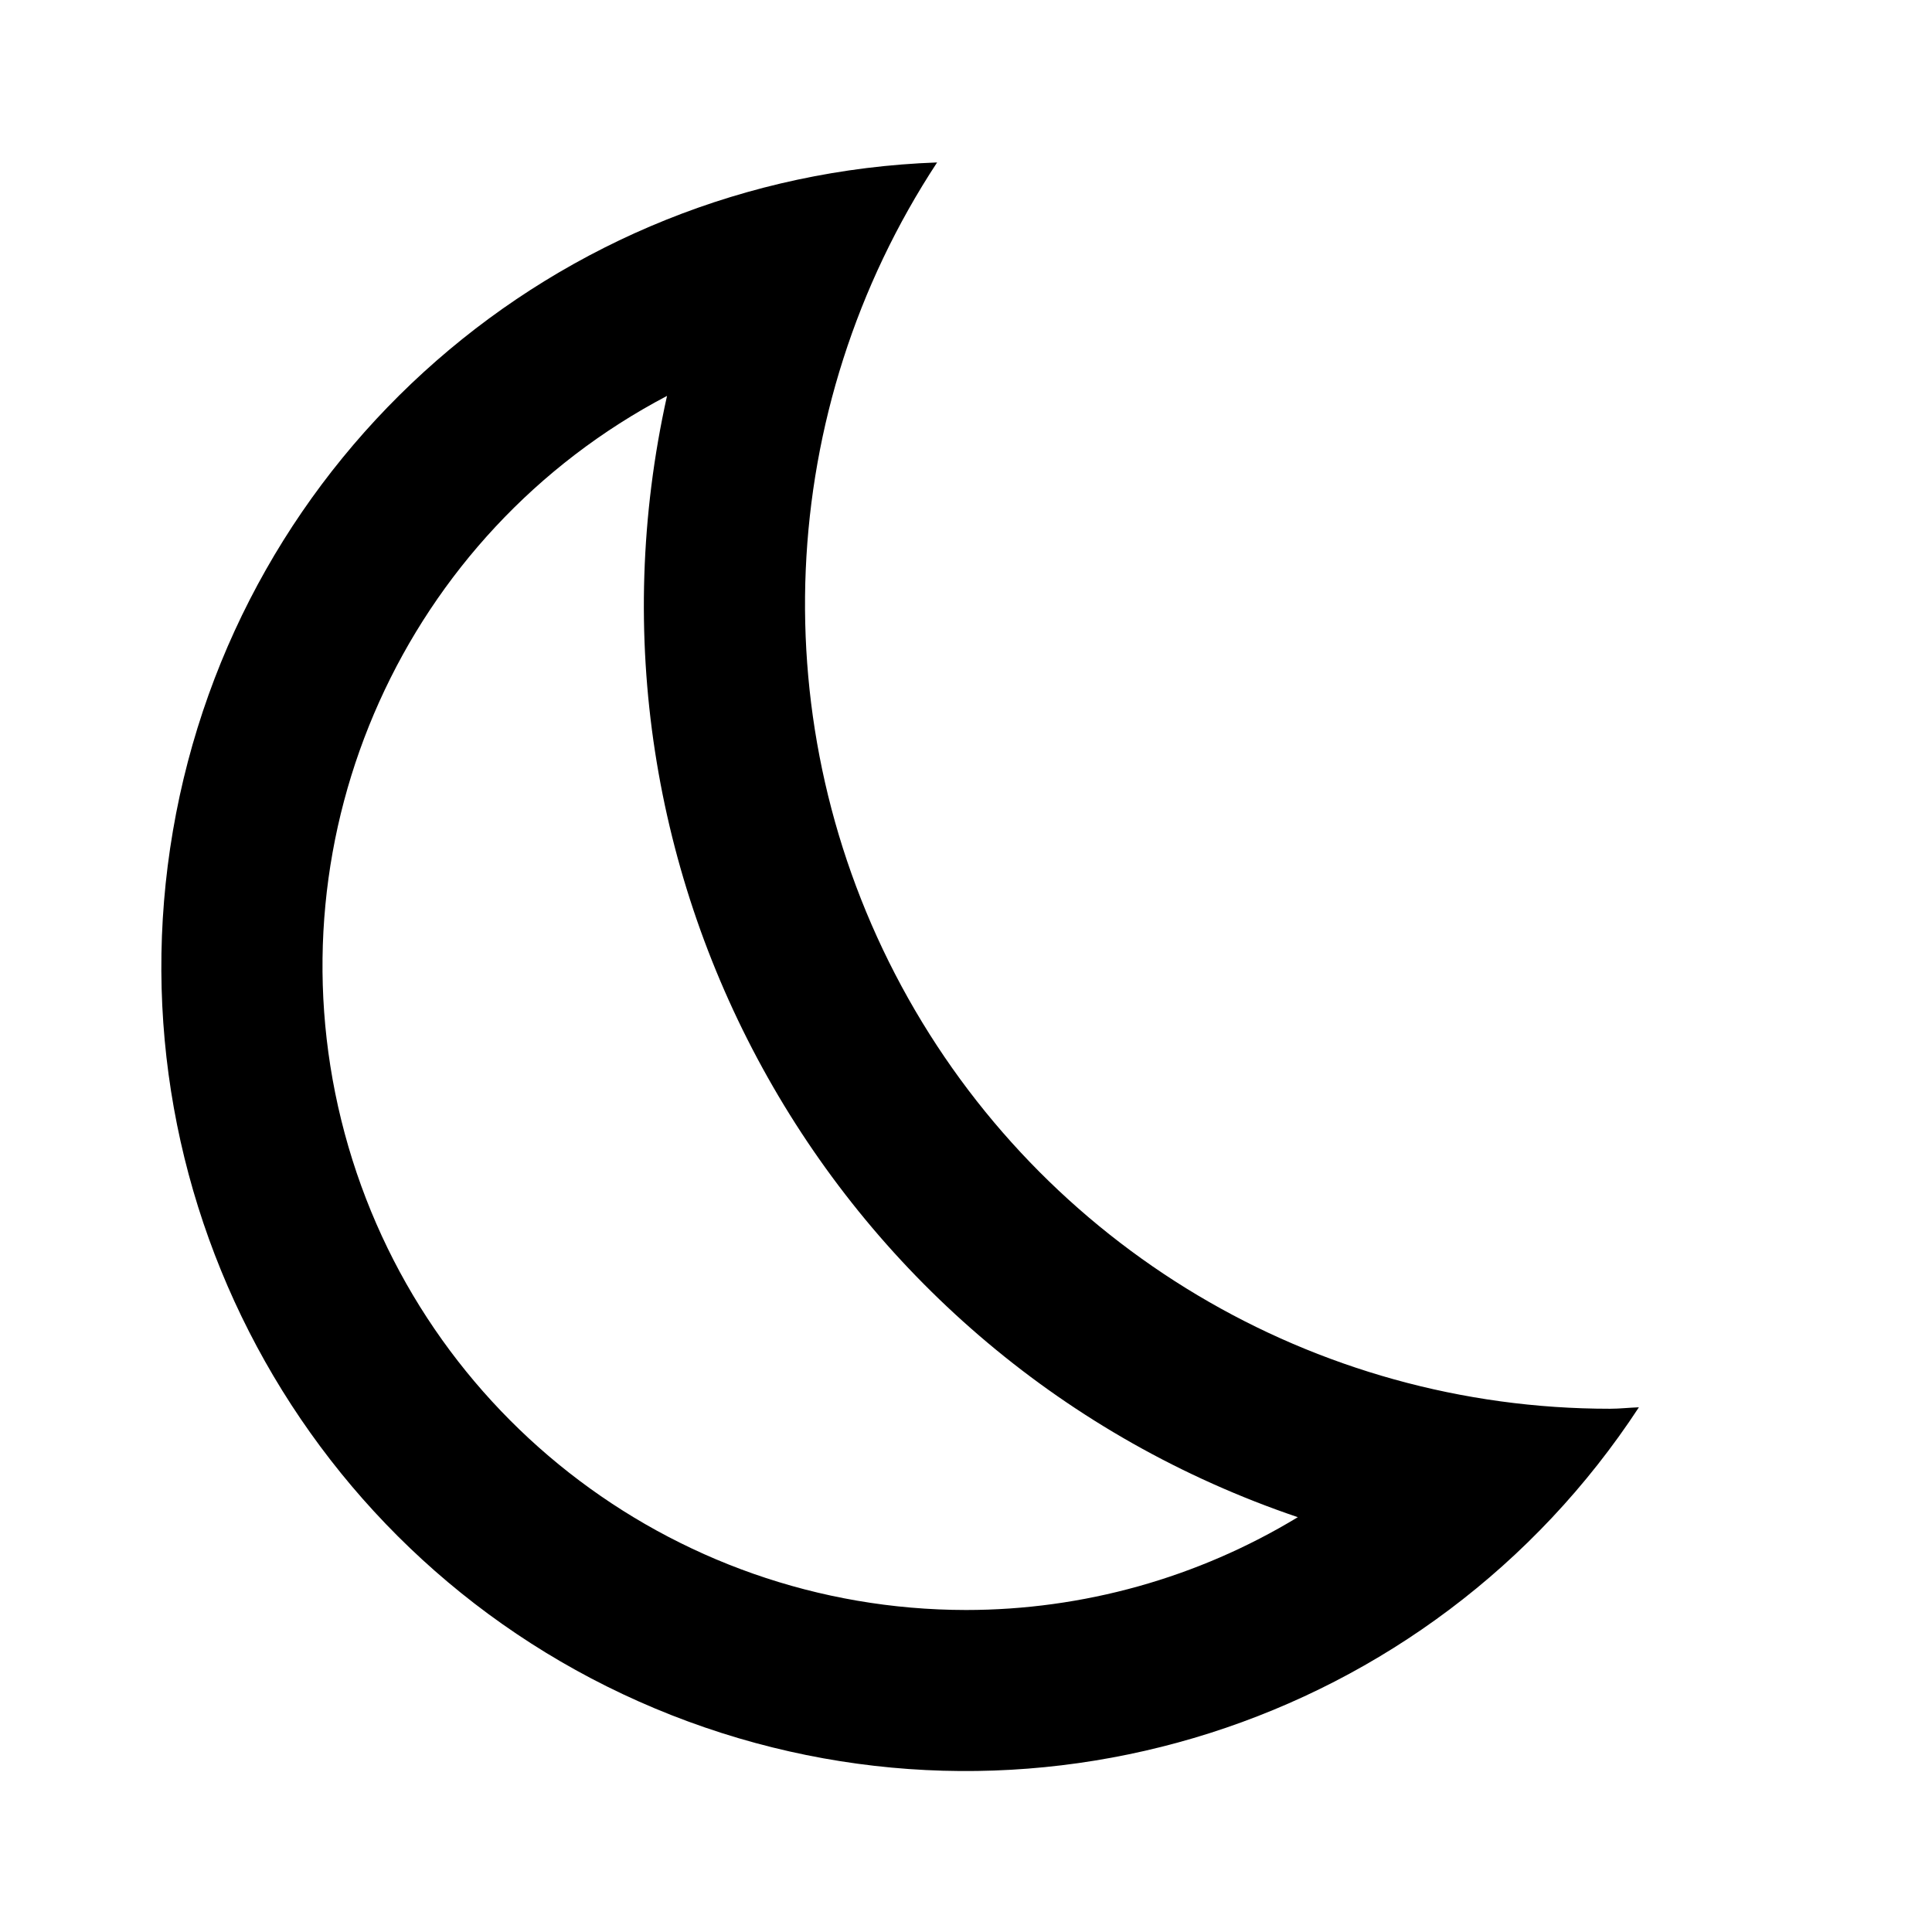
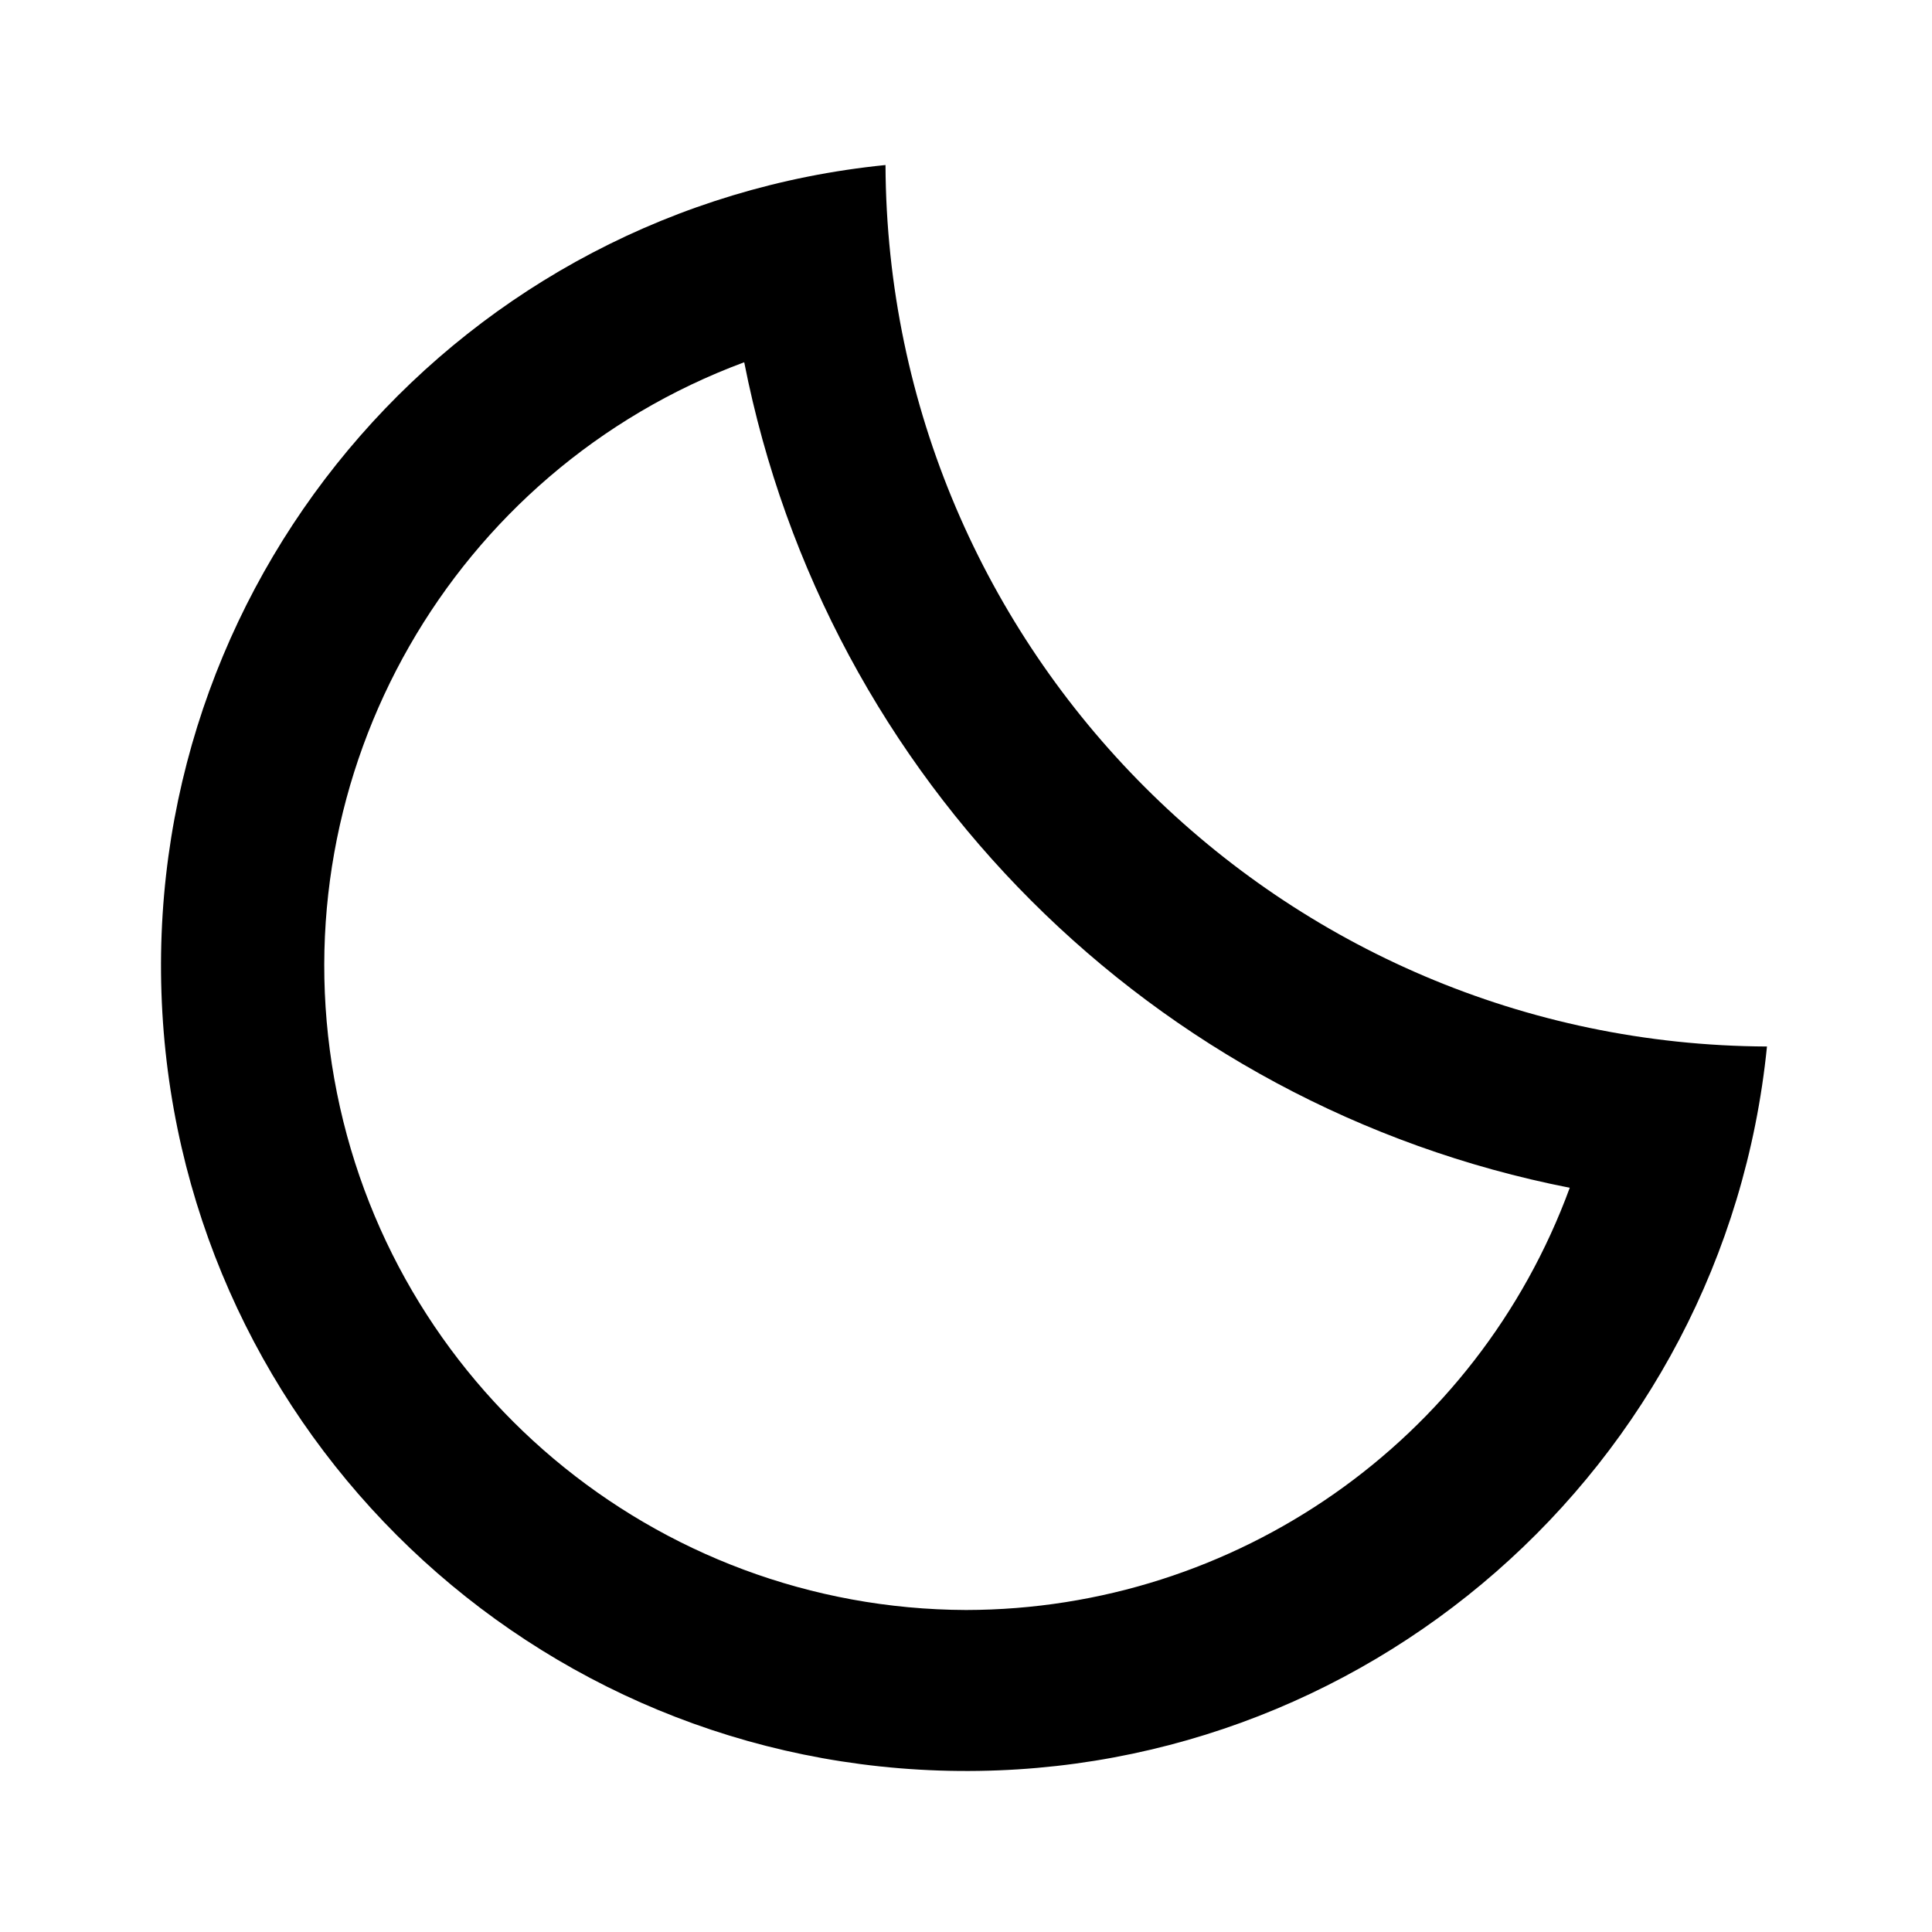
<svg xmlns="http://www.w3.org/2000/svg" width="24" height="24" viewBox="0 0 24 24">
  <defs>
-     <style>.e8a8a731-48be-405c-8a34-e50b9fccc5c5{fill:none;}</style>
+     <style>.ee93d333-1d75-4683-ad3e-a25914e0c4f6{fill:none;}</style>
  </defs>
-   <g id="b377320e-c967-4c00-aacd-009ca46e3306" data-name="clear-night">
-     <rect class="e8a8a731-48be-405c-8a34-e50b9fccc5c5" width="24" height="24" />
-     <path d="M20,17.5A9.995,9.995,0,0,1,11.641,2.018a9.994,9.994,0,1,0,8.718,15.464C20.239,17.486,20.121,17.5,20,17.5ZM12,20A8,8,0,0,1,8.286,4.918a11.962,11.962,0,0,0,7.836,13.929A7.951,7.951,0,0,1,12,20Z" />
+   <g id="b6f535c4-be95-4064-8360-b5b25401a992" data-name="clear-night">
+     <rect class="ee93d333-1d75-4683-ad3e-a25914e0c4f6" width="24" height="24" />
+     <path d="M11,2.05A10,10,0,1,0,21.95,13,11,11,0,0,1,11,2.05ZM12,20A8,8,0,0,1,9.245,4.5,13.009,13.009,0,0,0,19.5,14.755,8,8,0,0,1,12,20Z" />
  </g>
</svg>
